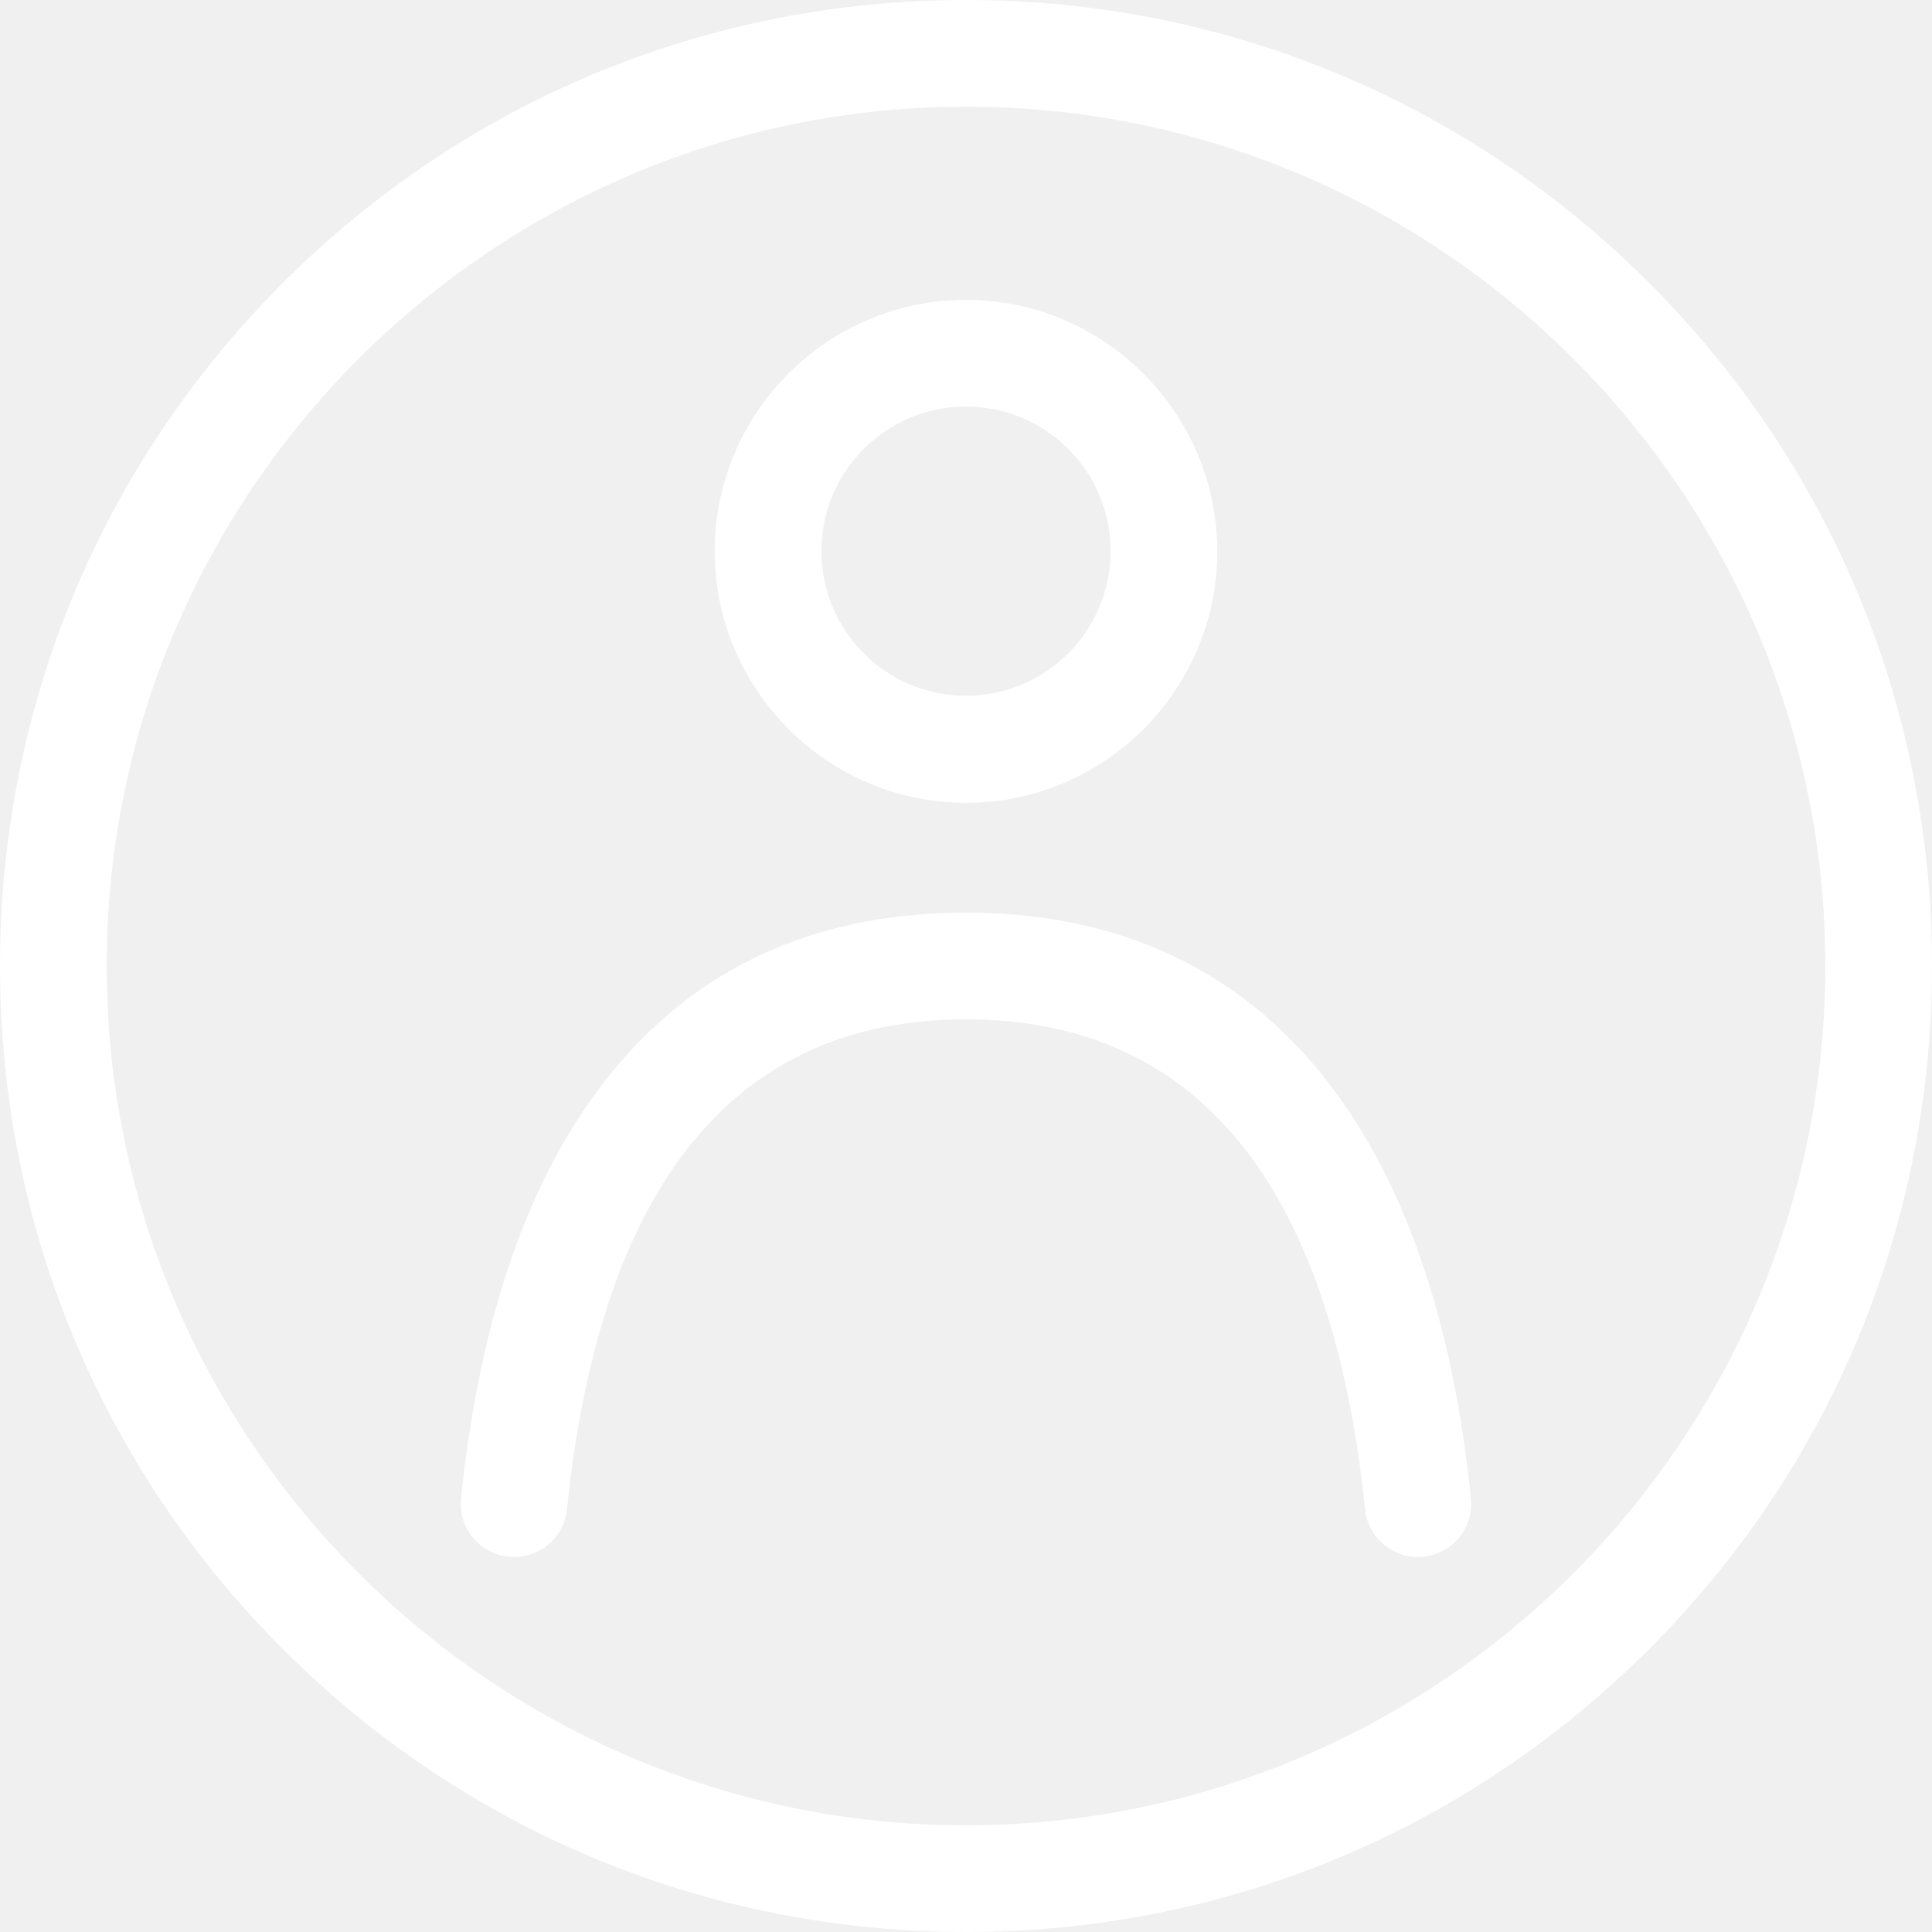
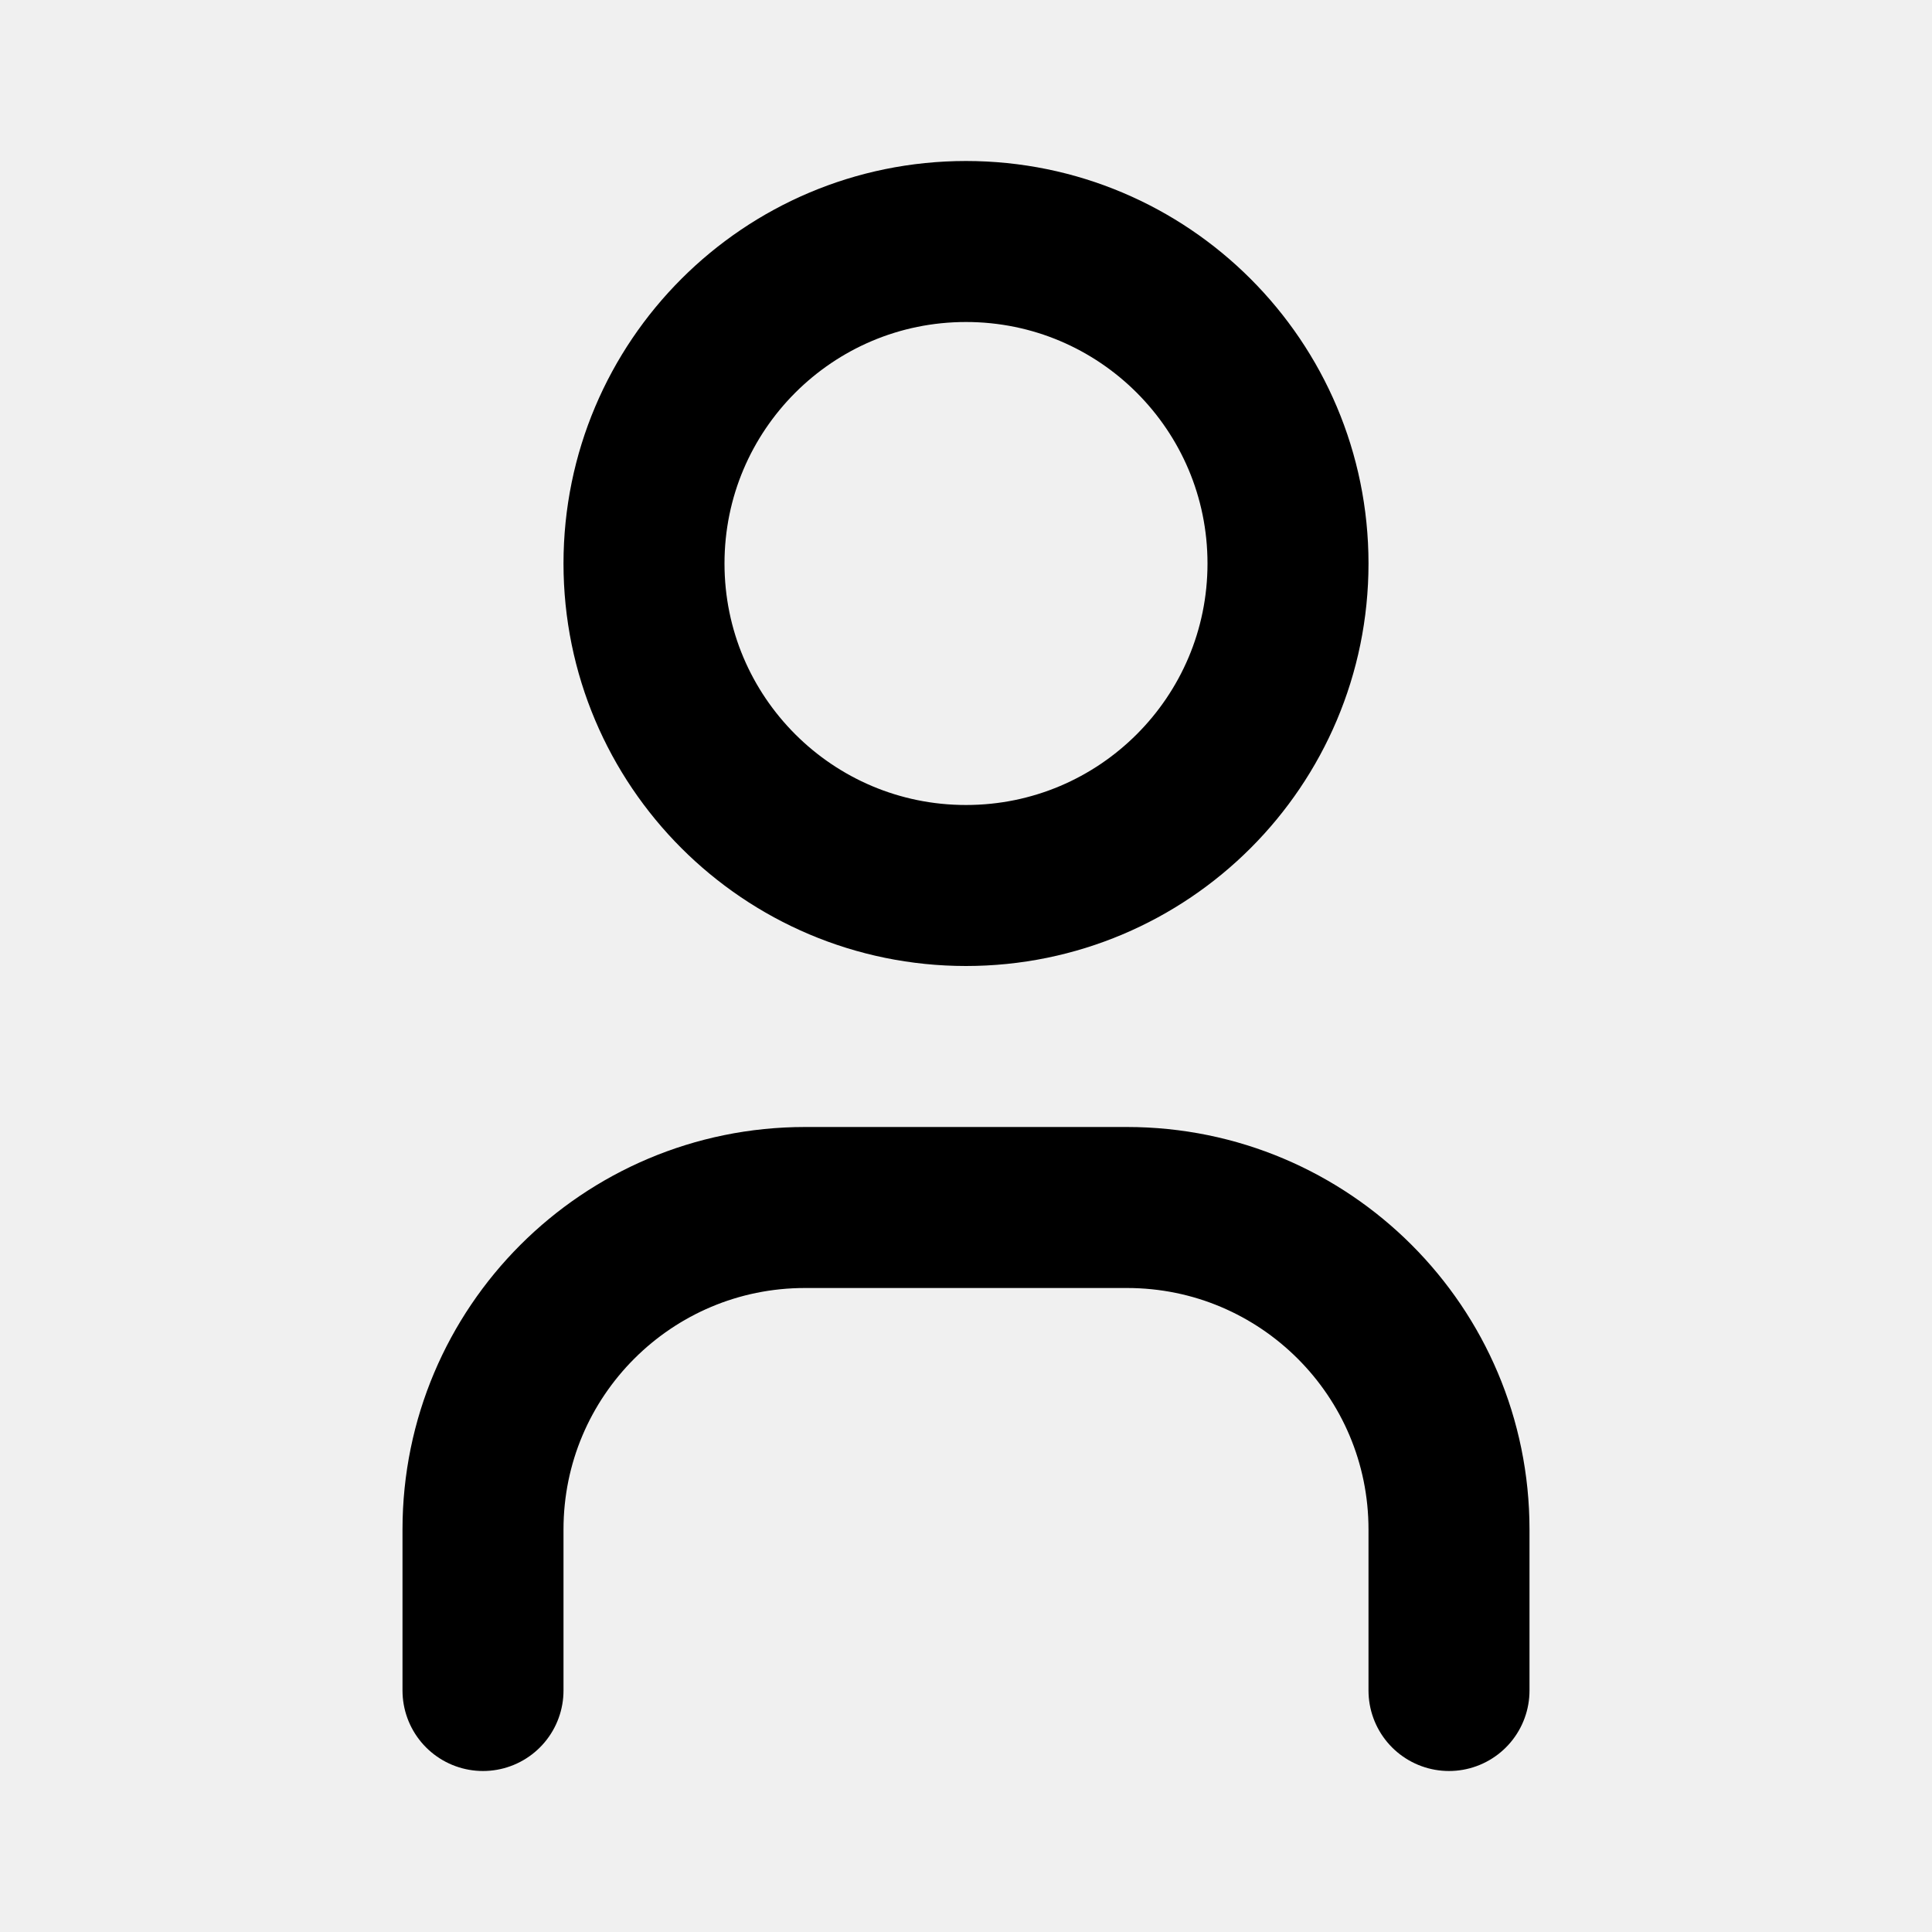
- <svg xmlns="http://www.w3.org/2000/svg" version="1.1" id="svg" x="0px" y="0px" viewBox="0 0 489 489" style="enable-background:new 0 0 489 489;" xml:space="preserve" fill="#fff">
-   <g>
-     <g>
-       <path d="M417.4,71.6C371.2,25.4,309.8,0,244.5,0S117.8,25.4,71.6,71.6S0,179.2,0,244.5s25.4,126.7,71.6,172.9S179.2,489,244.5,489    s126.7-25.4,172.9-71.6S489,309.8,489,244.5S463.6,117.8,417.4,71.6z M244.5,462C124.6,462,27,364.4,27,244.5S124.6,27,244.5,27    S462,124.6,462,244.5S364.4,462,244.5,462z" />
-       <path d="M244.5,203.2c35.1,0,63.6-28.6,63.6-63.6s-28.5-63.7-63.6-63.7s-63.6,28.6-63.6,63.6S209.4,203.2,244.5,203.2z     M244.5,102.9c20.2,0,36.6,16.4,36.6,36.6s-16.4,36.6-36.6,36.6s-36.6-16.4-36.6-36.6S224.3,102.9,244.5,102.9z" />
-       <path d="M340.9,280.5c-22.3-32.8-54.7-49.5-96.4-49.5s-74.1,16.6-96.4,49.5c-16.6,24.4-27.2,57.7-31.4,98.7    c-0.8,7.4,4.6,14.1,12,14.8c7.4,0.8,14.1-4.6,14.8-12c8.5-82.3,42.5-124,101-124s92.5,41.7,101,124c0.7,6.9,6.6,12.1,13.4,12.1    c0.5,0,0.9,0,1.4-0.1c7.4-0.8,12.8-7.4,12-14.8C368.1,338.1,357.5,304.9,340.9,280.5z" />
-     </g>
-   </g>
+ <svg xmlns="http://www.w3.org/2000/svg" width="100%" height="100%" viewBox="0 0 24 24" fill="none" stroke="currentColor" stroke-width="2" stroke-linecap="round" stroke-linejoin="round" class="icon icon-tabler icons-tabler-outline icon-tabler-user">
+   <path stroke="none" d="M0 0h24v24H0z" fill="none" />
+   <path d="M8 7a4 4 0 1 0 8 0a4 4 0 0 0 -8 0" />
+   <path d="M6 21v-2a4 4 0 0 1 4 -4h4a4 4 0 0 1 4 4v2" />
</svg>
